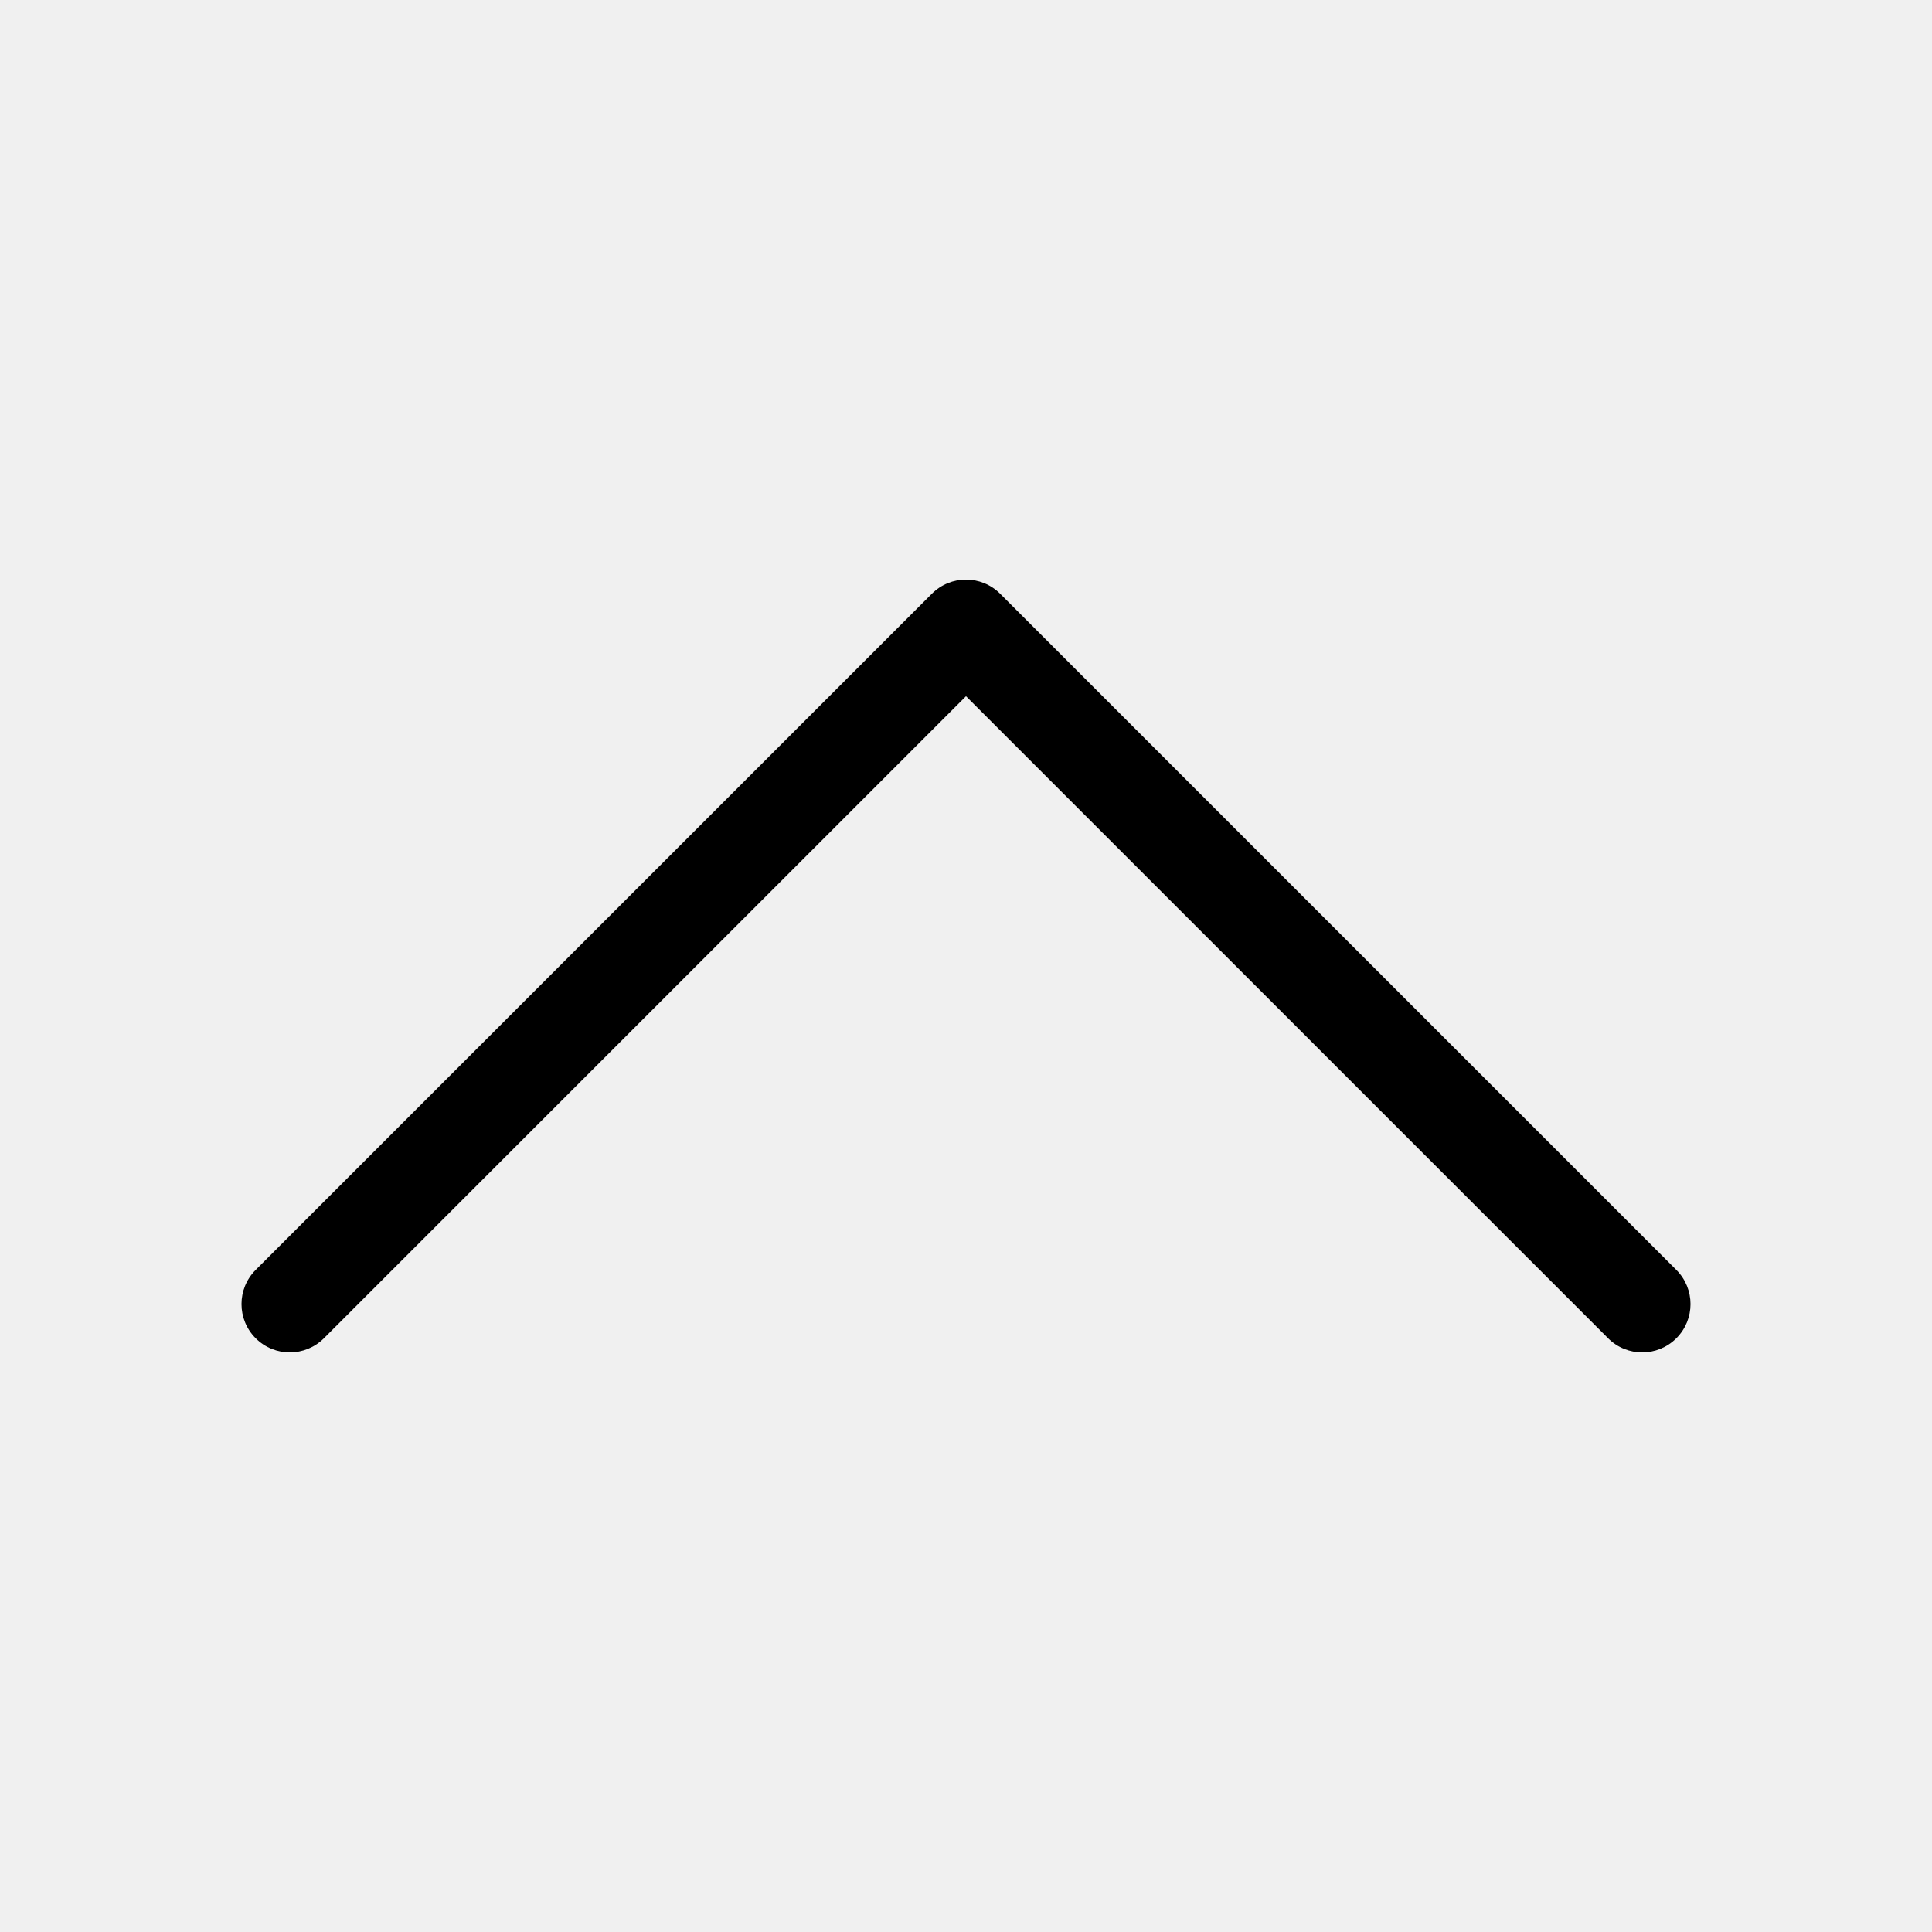
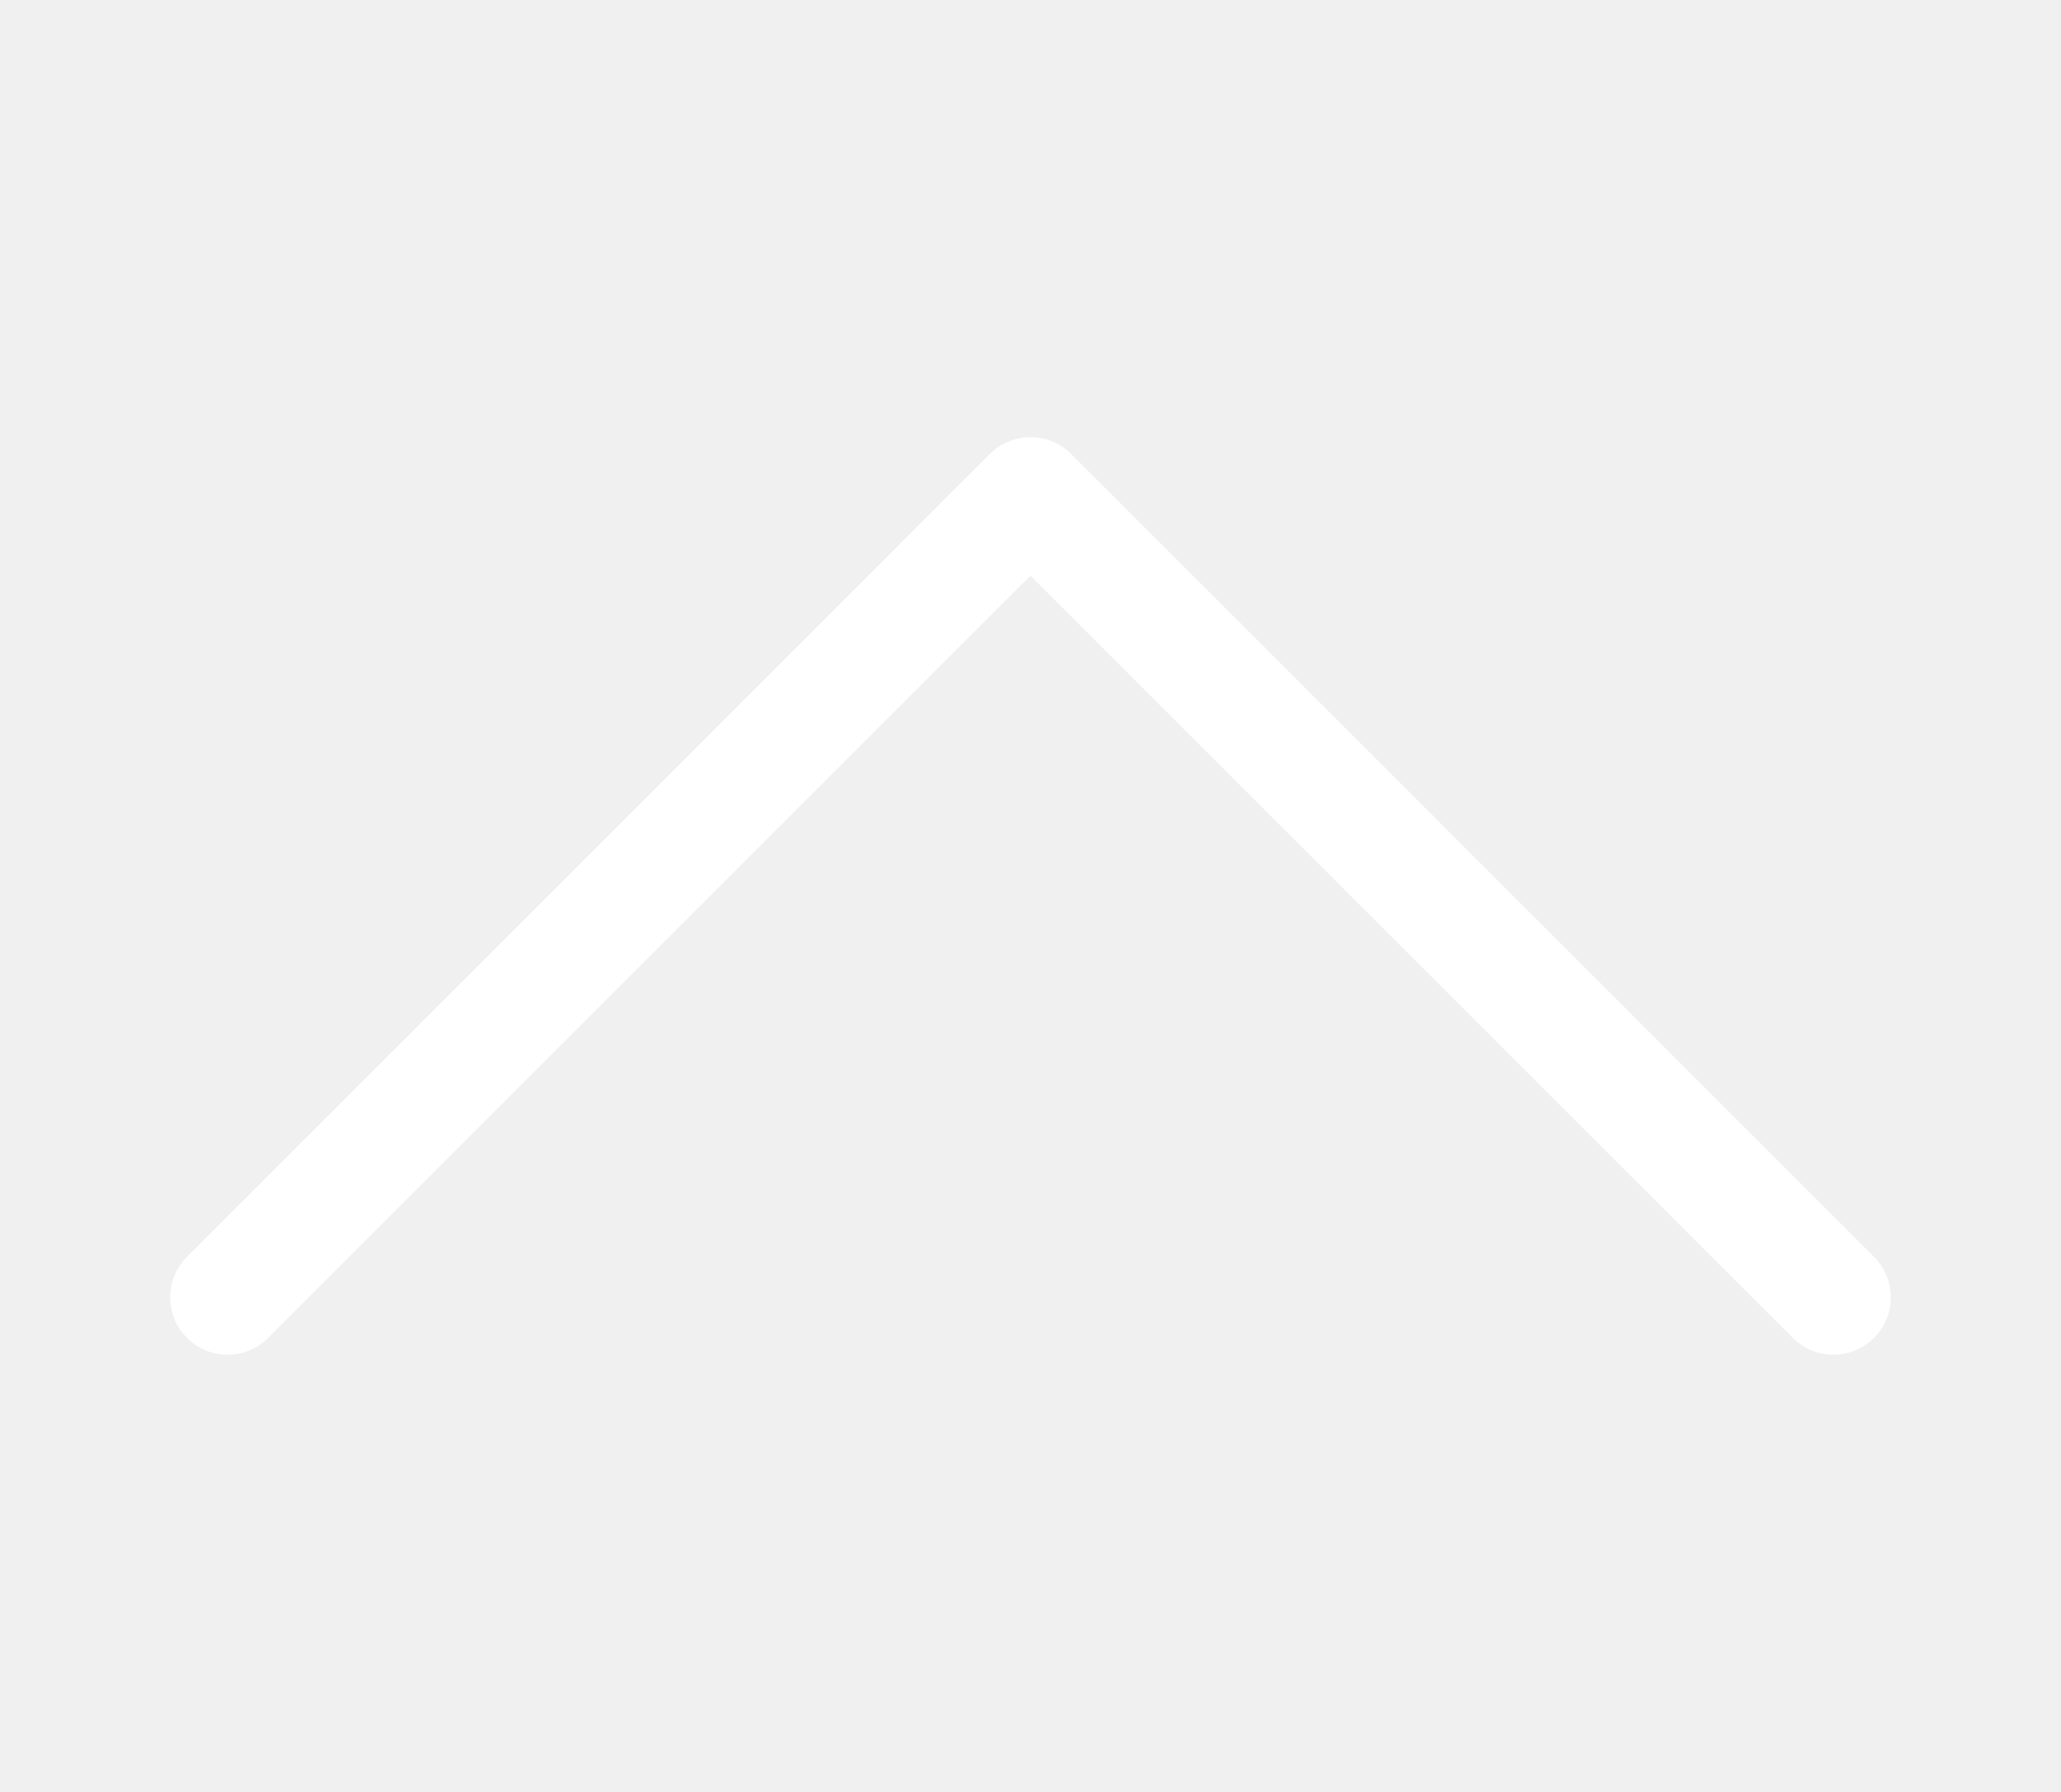
- <svg xmlns="http://www.w3.org/2000/svg" enable-background="new 0 0 256 256" height="256px" id="Layer_1" version="1.1" viewBox="0 0 256 256" width="256px" xml:space="preserve">
-   <path d="M217.6,179.2c-1.637,0-3.274-0.625-4.524-1.875L128,92.25l-85.075,85.075c-2.5,2.5-6.55,2.5-9.05,0s-2.5-6.55,0-9.05  l89.6-89.601c2.5-2.5,6.551-2.5,9.051,0l89.6,89.601c2.5,2.5,2.5,6.55,0,9.05C220.875,178.575,219.237,179.2,217.6,179.2z" />
+ <svg xmlns="http://www.w3.org/2000/svg" xmlns:xlink="http://www.w3.org/1999/xlink" version="1.1" preserveAspectRatio="xMidYMid meet" viewBox="0 0 230 200" width="230" height="200">
+   <defs>
+     <path d="M200.08 149.33C194.4 143.65 166.05 115.3 115 64.25C63.95 115.3 35.6 143.65 29.92 149.33C27.42 151.83 23.37 151.83 20.87 149.33C18.37 146.83 18.37 142.78 20.87 140.28C29.83 131.32 101.51 59.63 110.47 50.67C112.97 48.17 117.03 48.17 119.53 50.67C128.49 59.63 200.17 131.32 209.13 140.28C211.63 142.78 211.63 146.83 209.13 149.33C207.87 150.58 206.24 151.2 204.6 151.2C202.96 151.2 201.33 150.58 200.08 149.33Z" id="d1qpKjpM2r" />
+   </defs>
+   <g>
+     <g>
+       <use xlink:href="#d1qpKjpM2r" opacity="1" fill="#ffffff" fill-opacity="1" />
+       <g>
+         <use xlink:href="#d1qpKjpM2r" opacity="1" fill-opacity="0" stroke="#000000" stroke-width="1" stroke-opacity="0" />
+       </g>
+     </g>
+   </g>
</svg>
